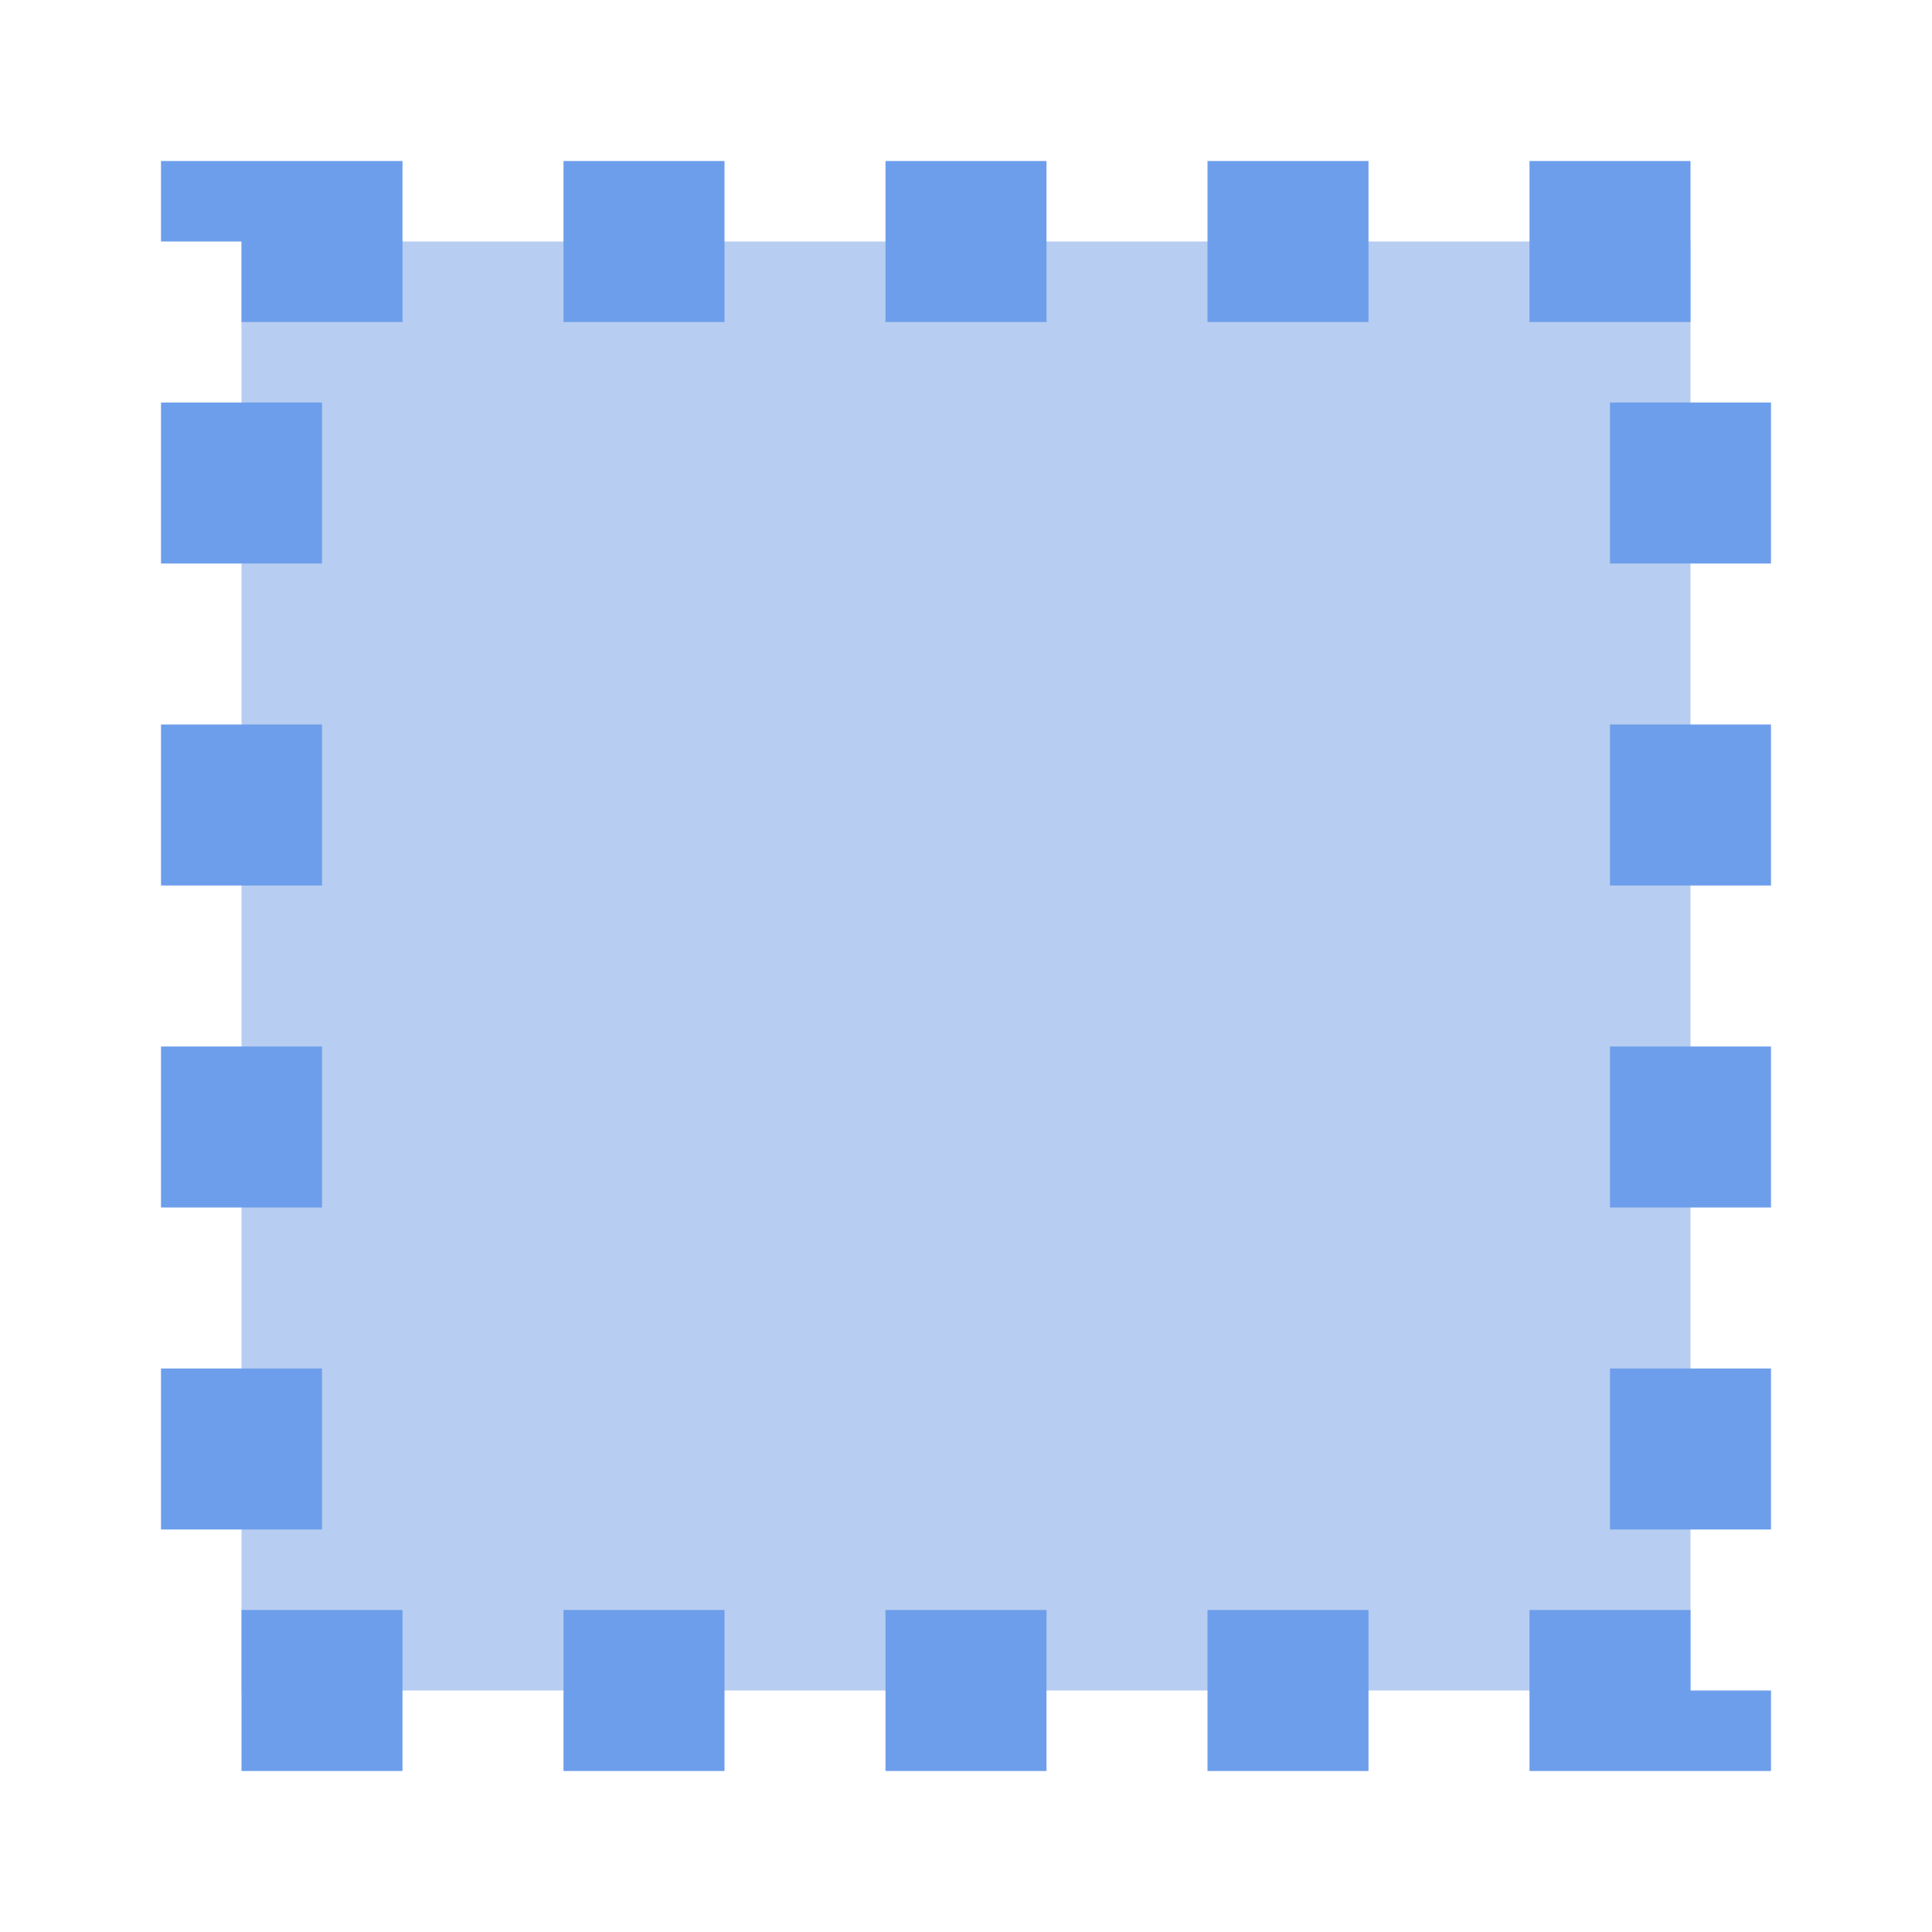
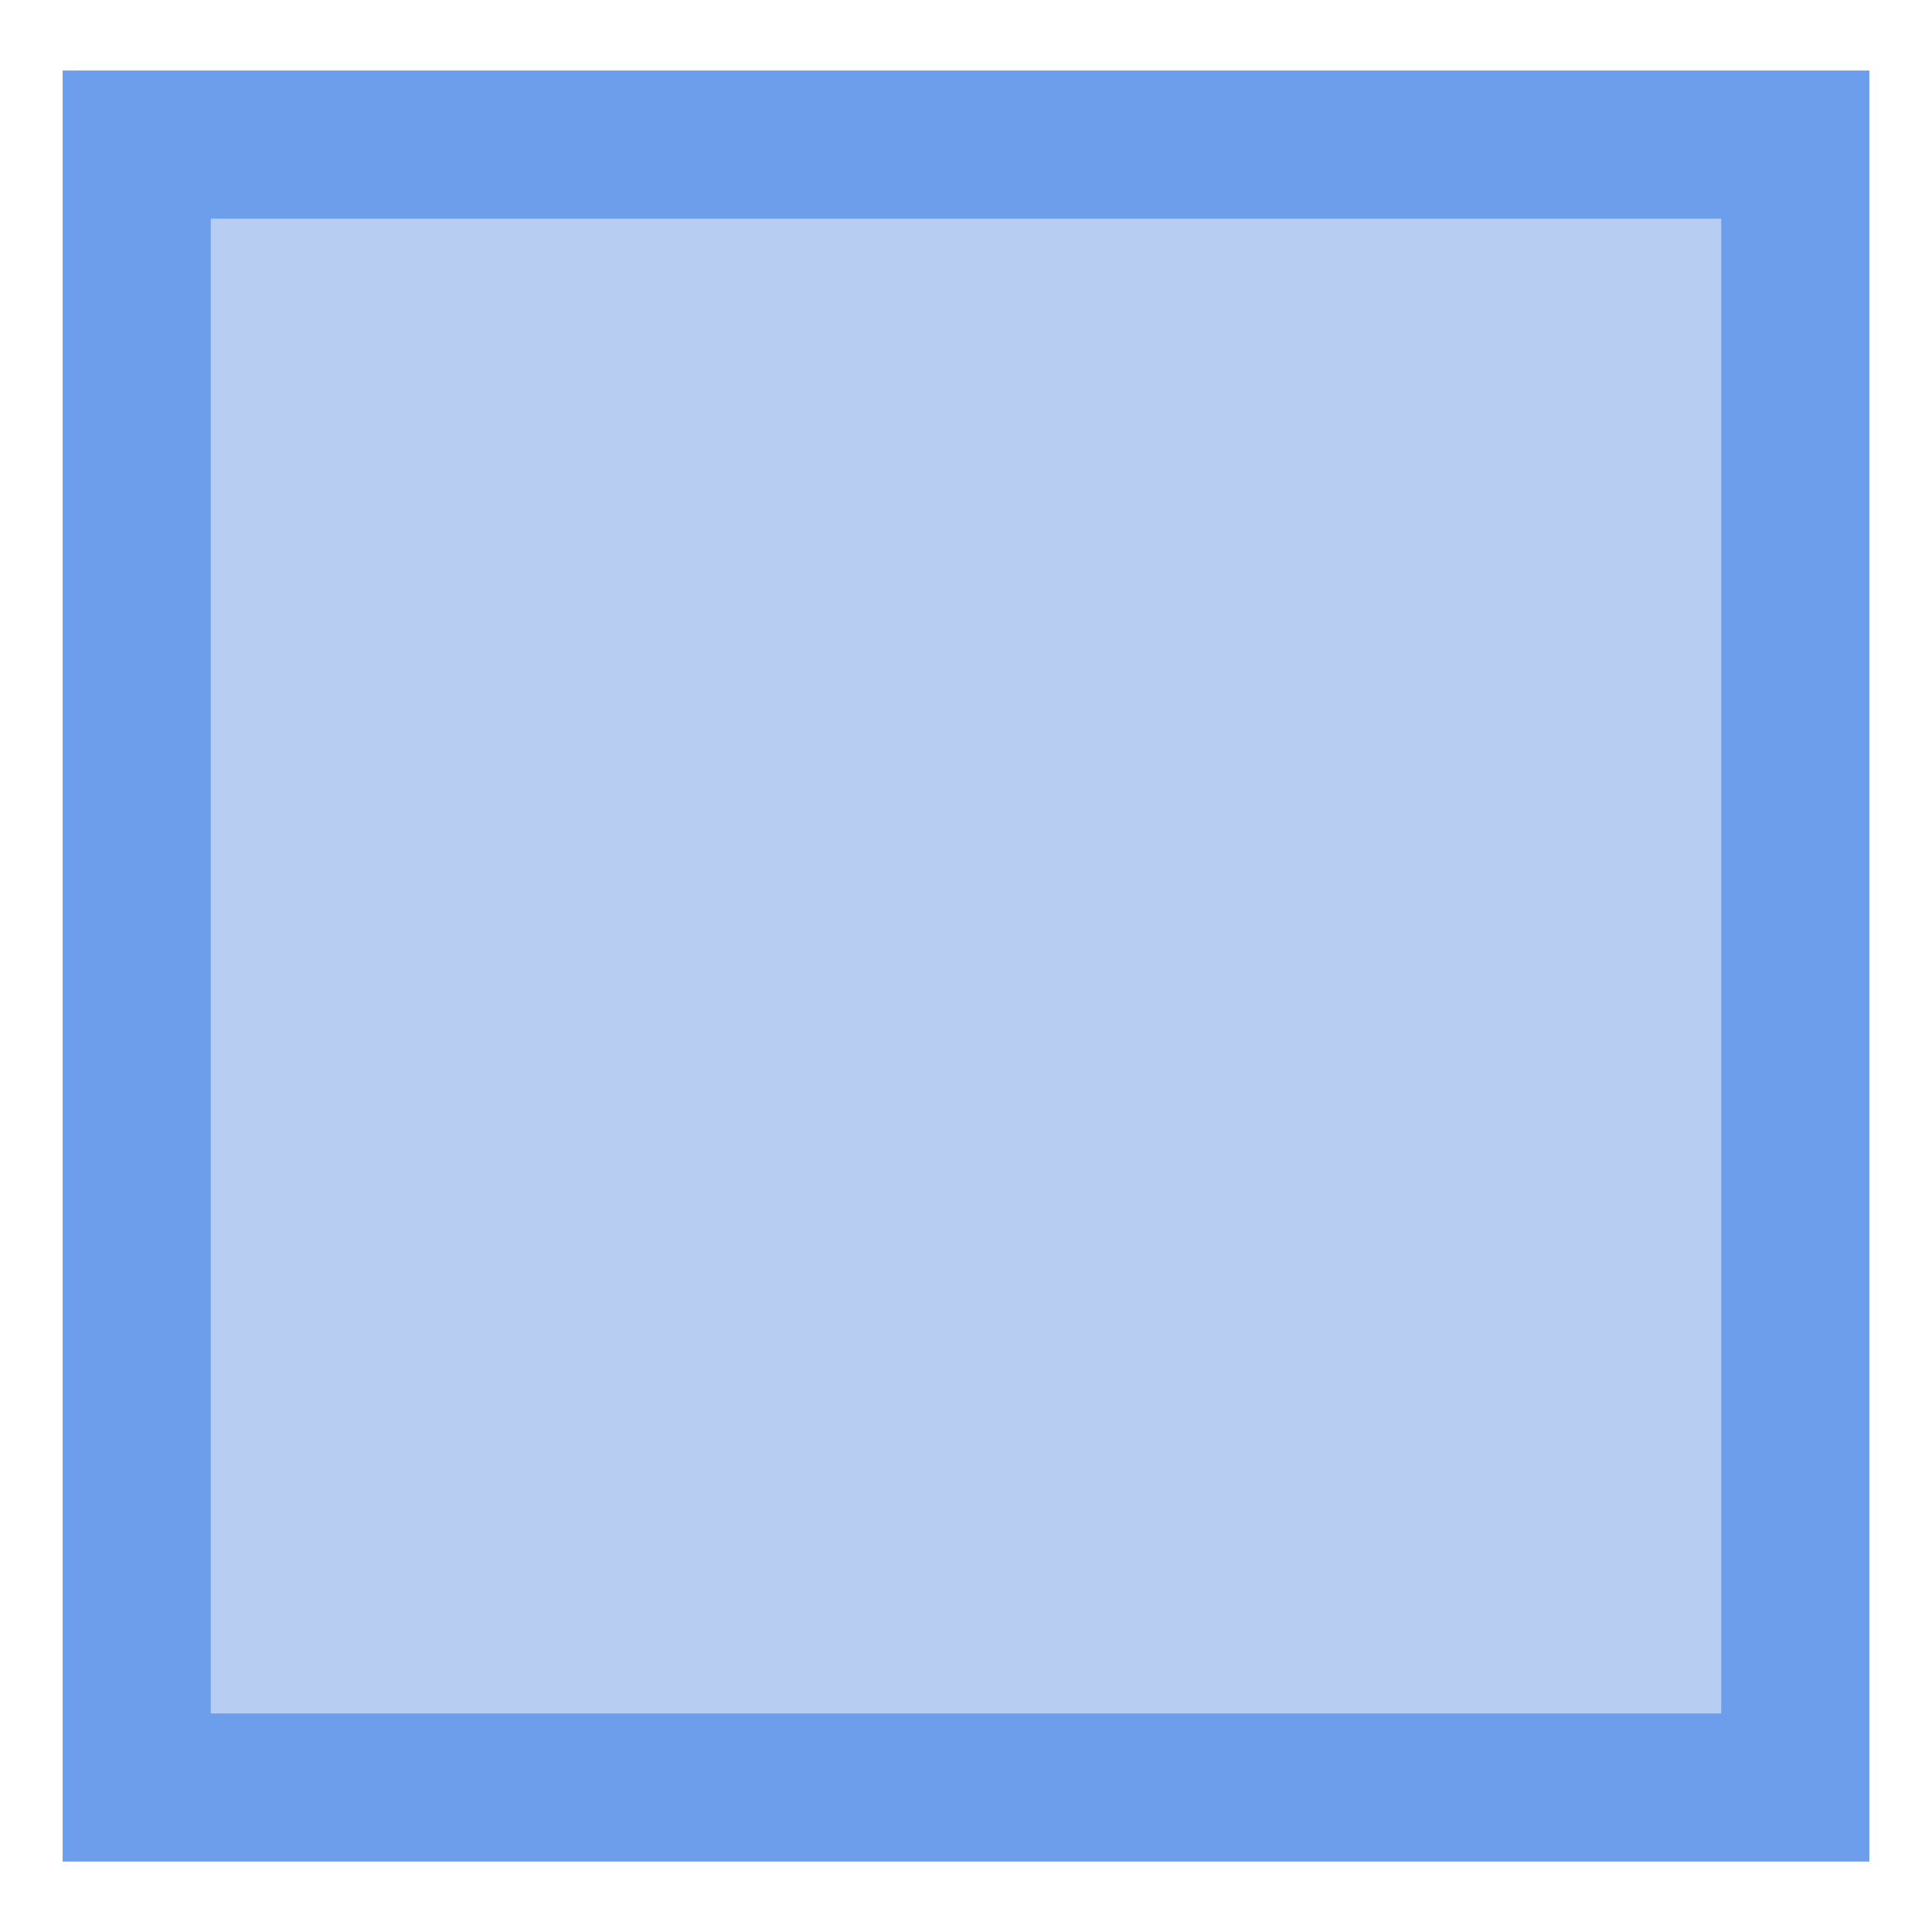
<svg xmlns="http://www.w3.org/2000/svg" width="100%" height="100%" viewBox="0 0 24 24" version="1.1" xml:space="preserve" style="fill-rule:evenodd;clip-rule:evenodd;">
-   <rect x="3" y="3" width="18" height="18" style="fill:#b7cdf1;fill-rule:nonzero;stroke:#6d9eeb;stroke-width:2px;stroke-dasharray:2,2;" />
+   <rect x="1.698" y="1.796" width="20.604" height="20.409" style="fill:#b7cdf1;stroke:#6d9eeb;stroke-width:1.84px;" />
</svg>
